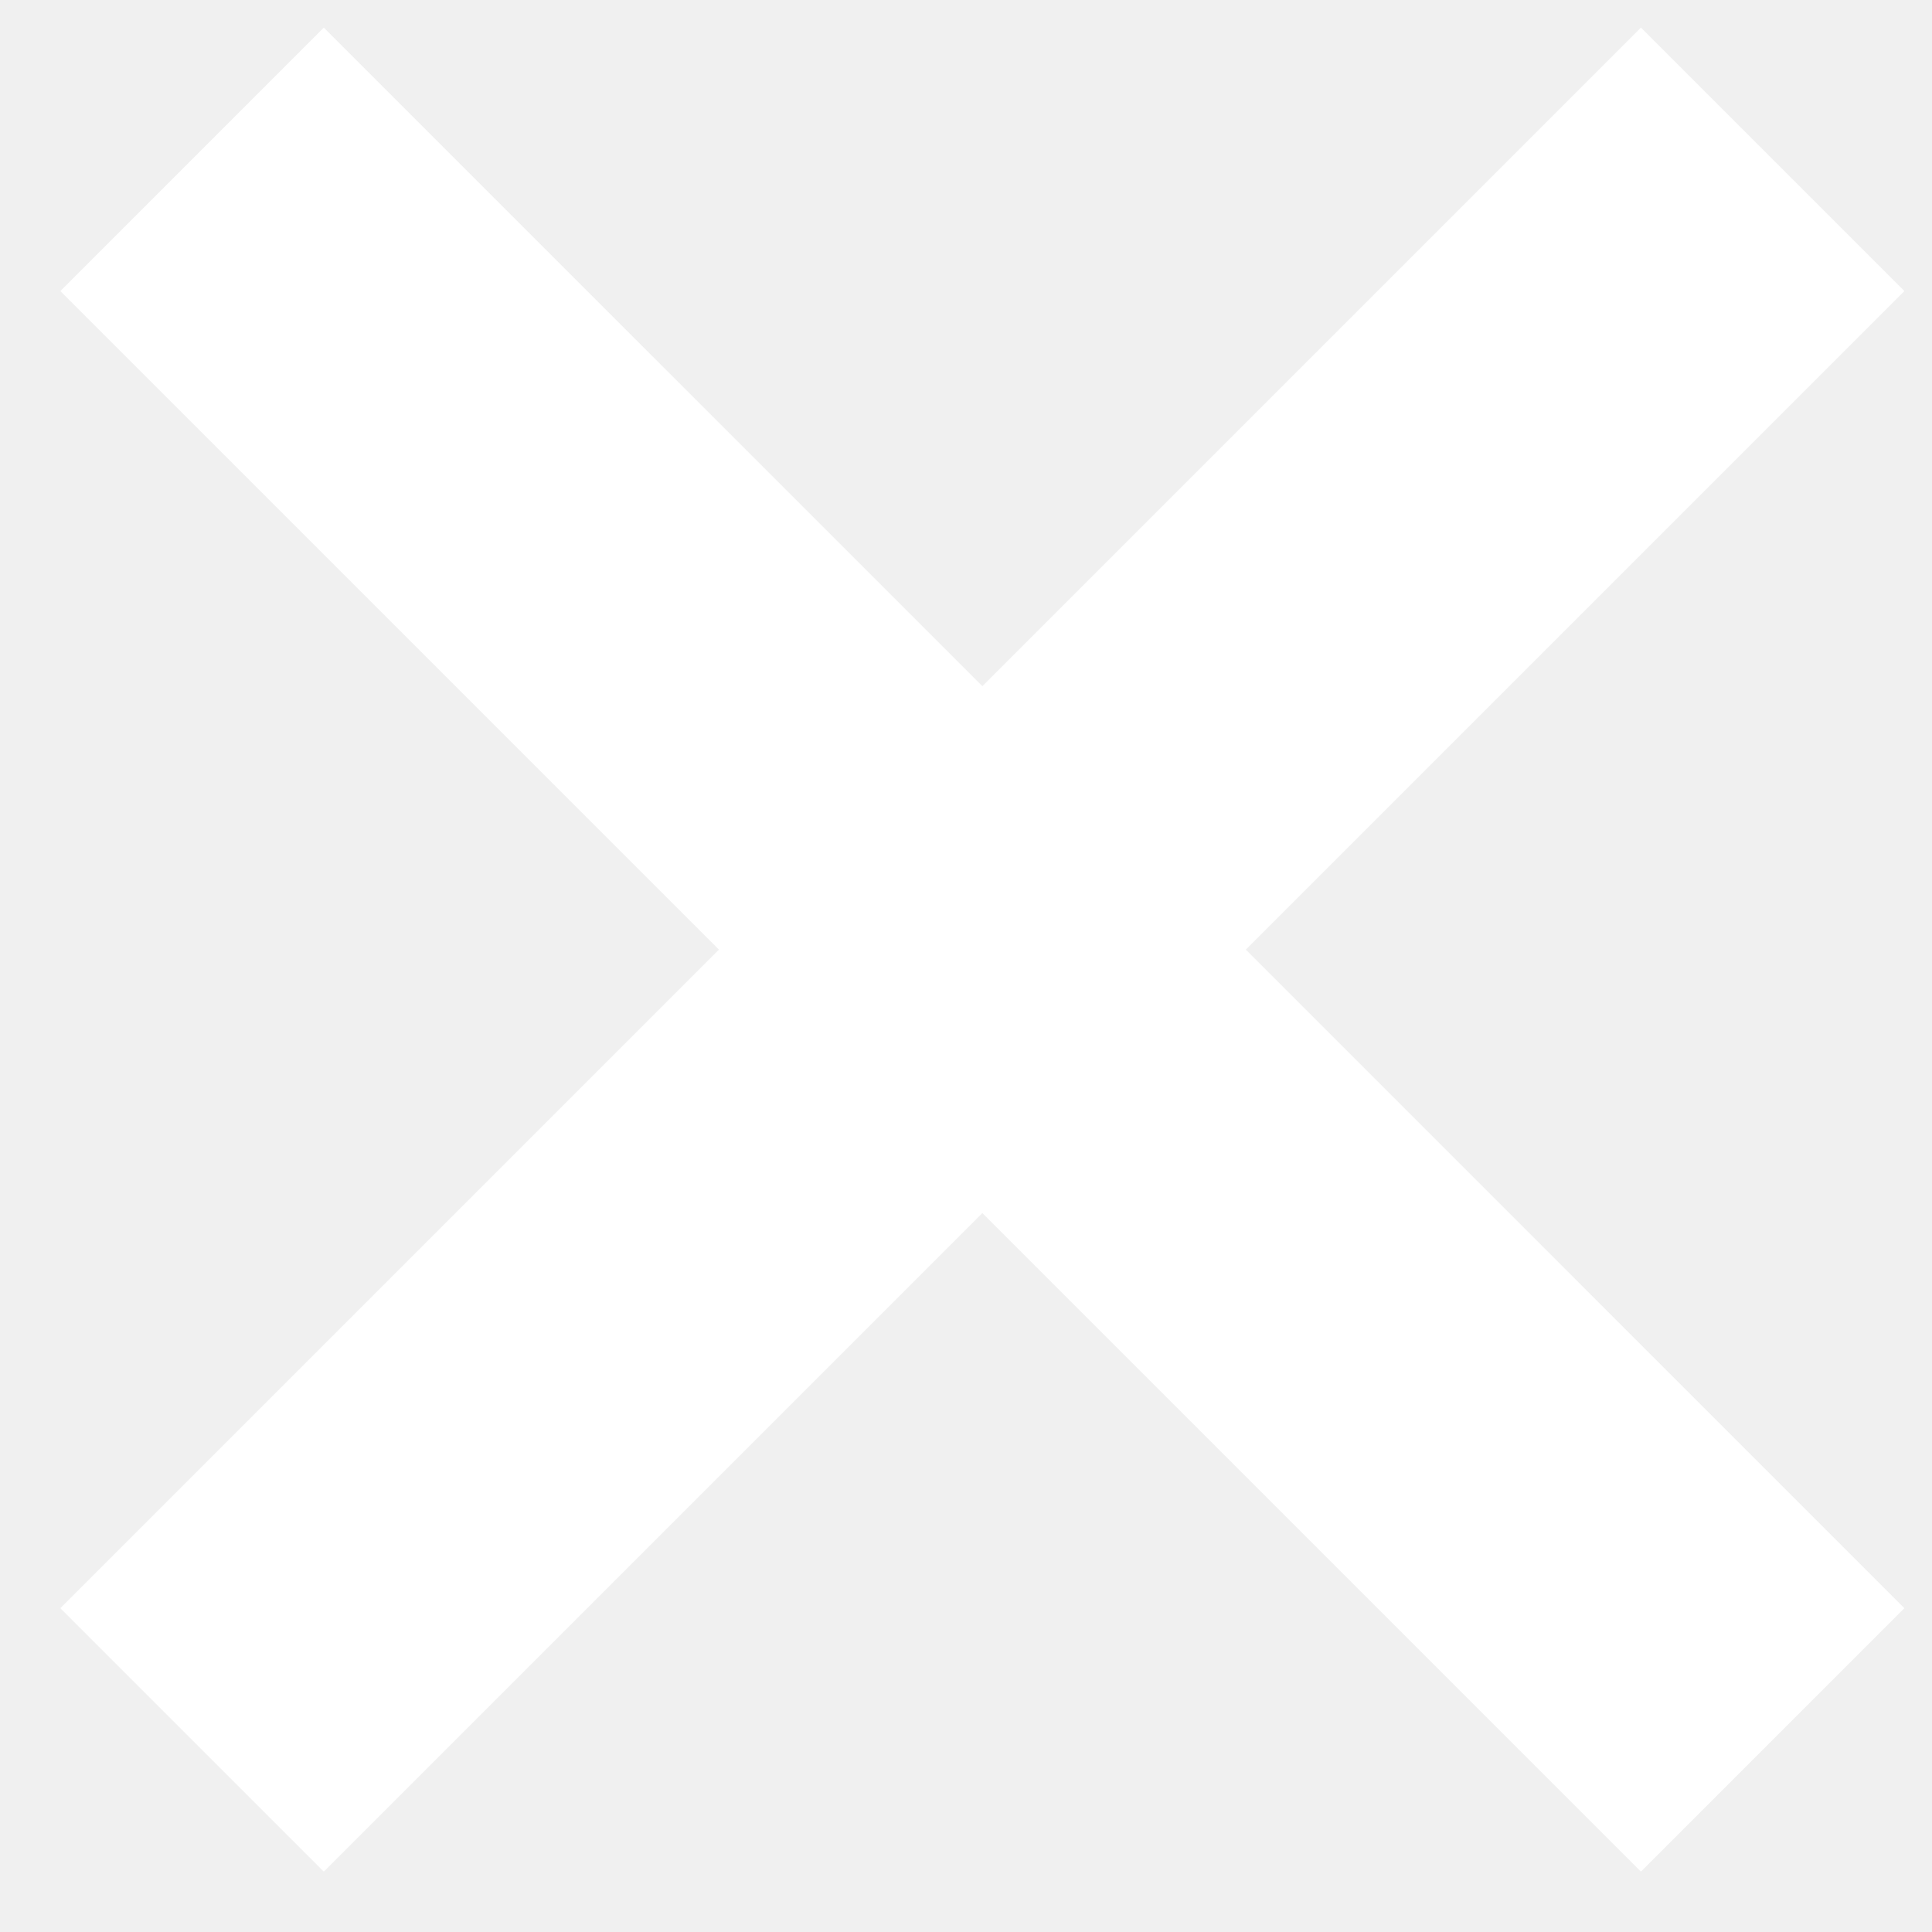
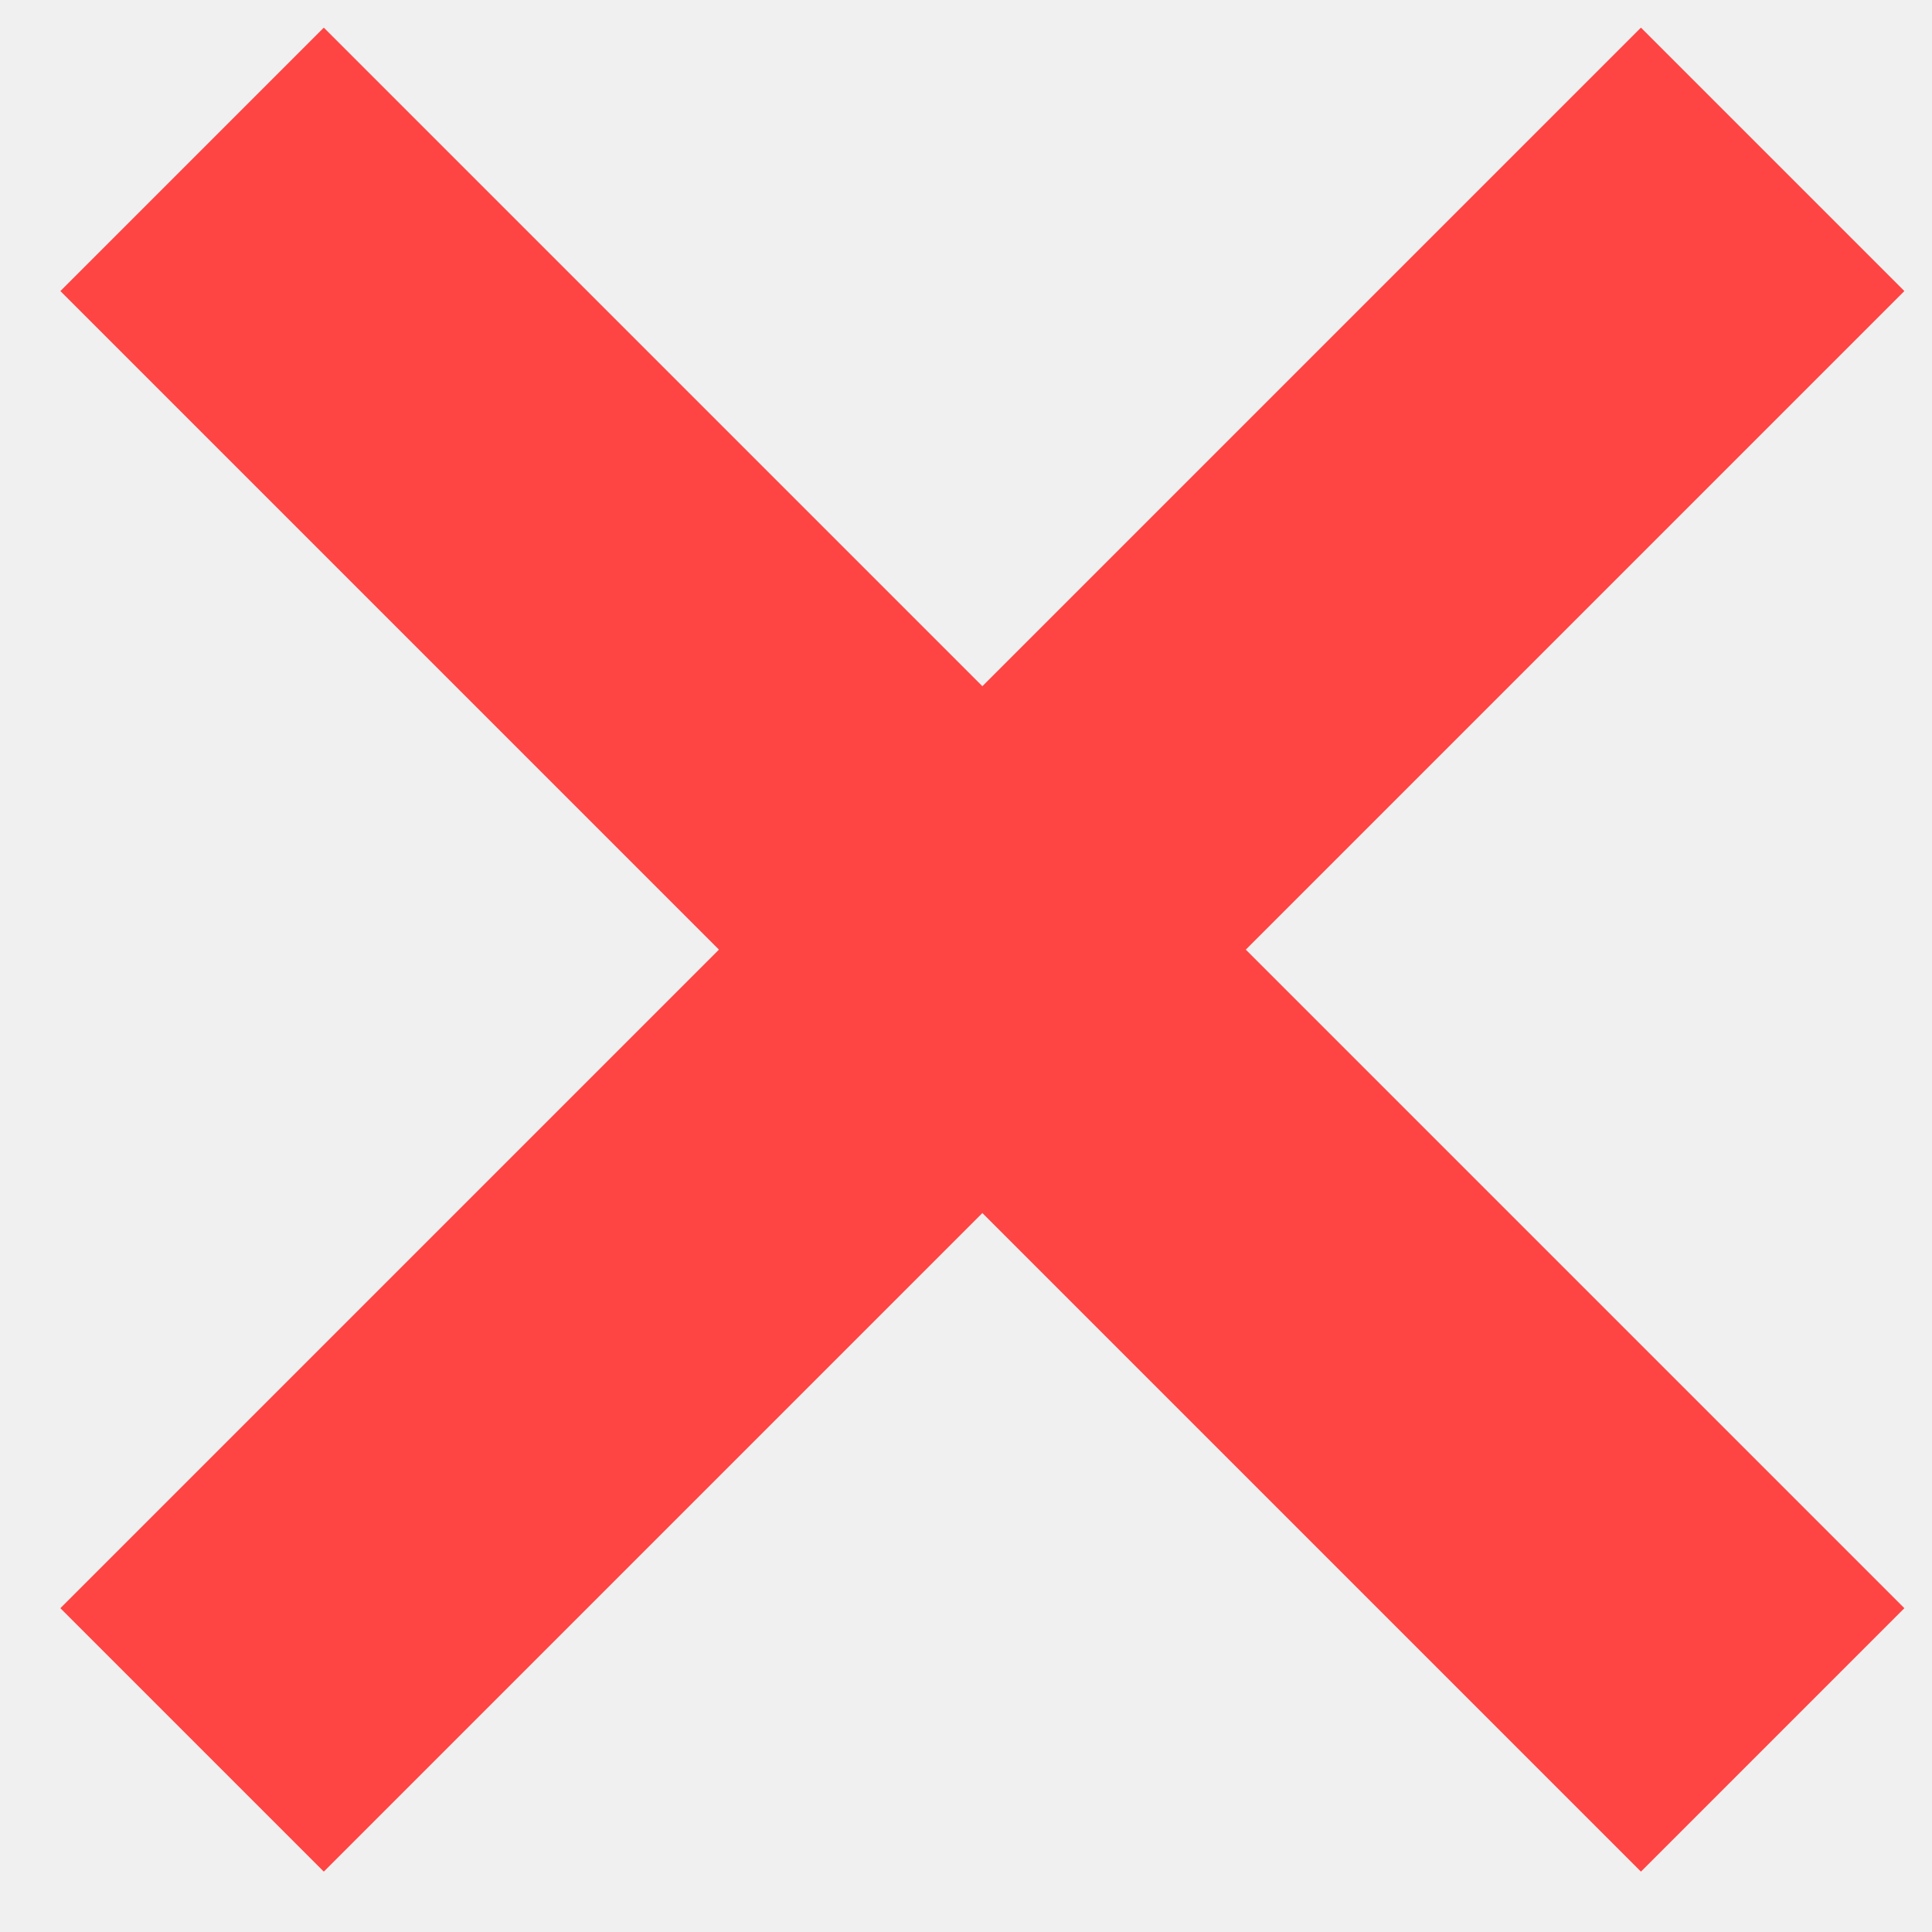
<svg xmlns="http://www.w3.org/2000/svg" enable-background="new 0 0 32 32" height="64" id="svg2" version="1.1" viewBox="0 0 64 64" width="64" x="0px" xml:space="preserve" y="0px">
  <defs id="defs11" />
  <g id="background" transform="translate(0,32)">
    <rect height="32" width="32" id="rect4" x="0" y="0" style="fill:none" />
  </g>
-   <polygon id="polygon7" points="6,2 2,6 12,16 2,26 6,30 16,20 26,30 30,26 20,16 30,6 26,2 16,12 " transform="matrix(2.181598,0,0,2.181598,-2.363196,-3.447942)" style="fill:#ffffff;fill-opacity:1" />
+   <polygon id="polygon7" points="6,2 2,6 12,16 2,26 6,30 16,20 26,30 30,26 20,16 30,6 26,2 16,12 " transform="matrix(2.181598,0,0,2.181598,-2.363196,-3.447942)" style="fill:#ff4444;fill-opacity:1" />
</svg>
